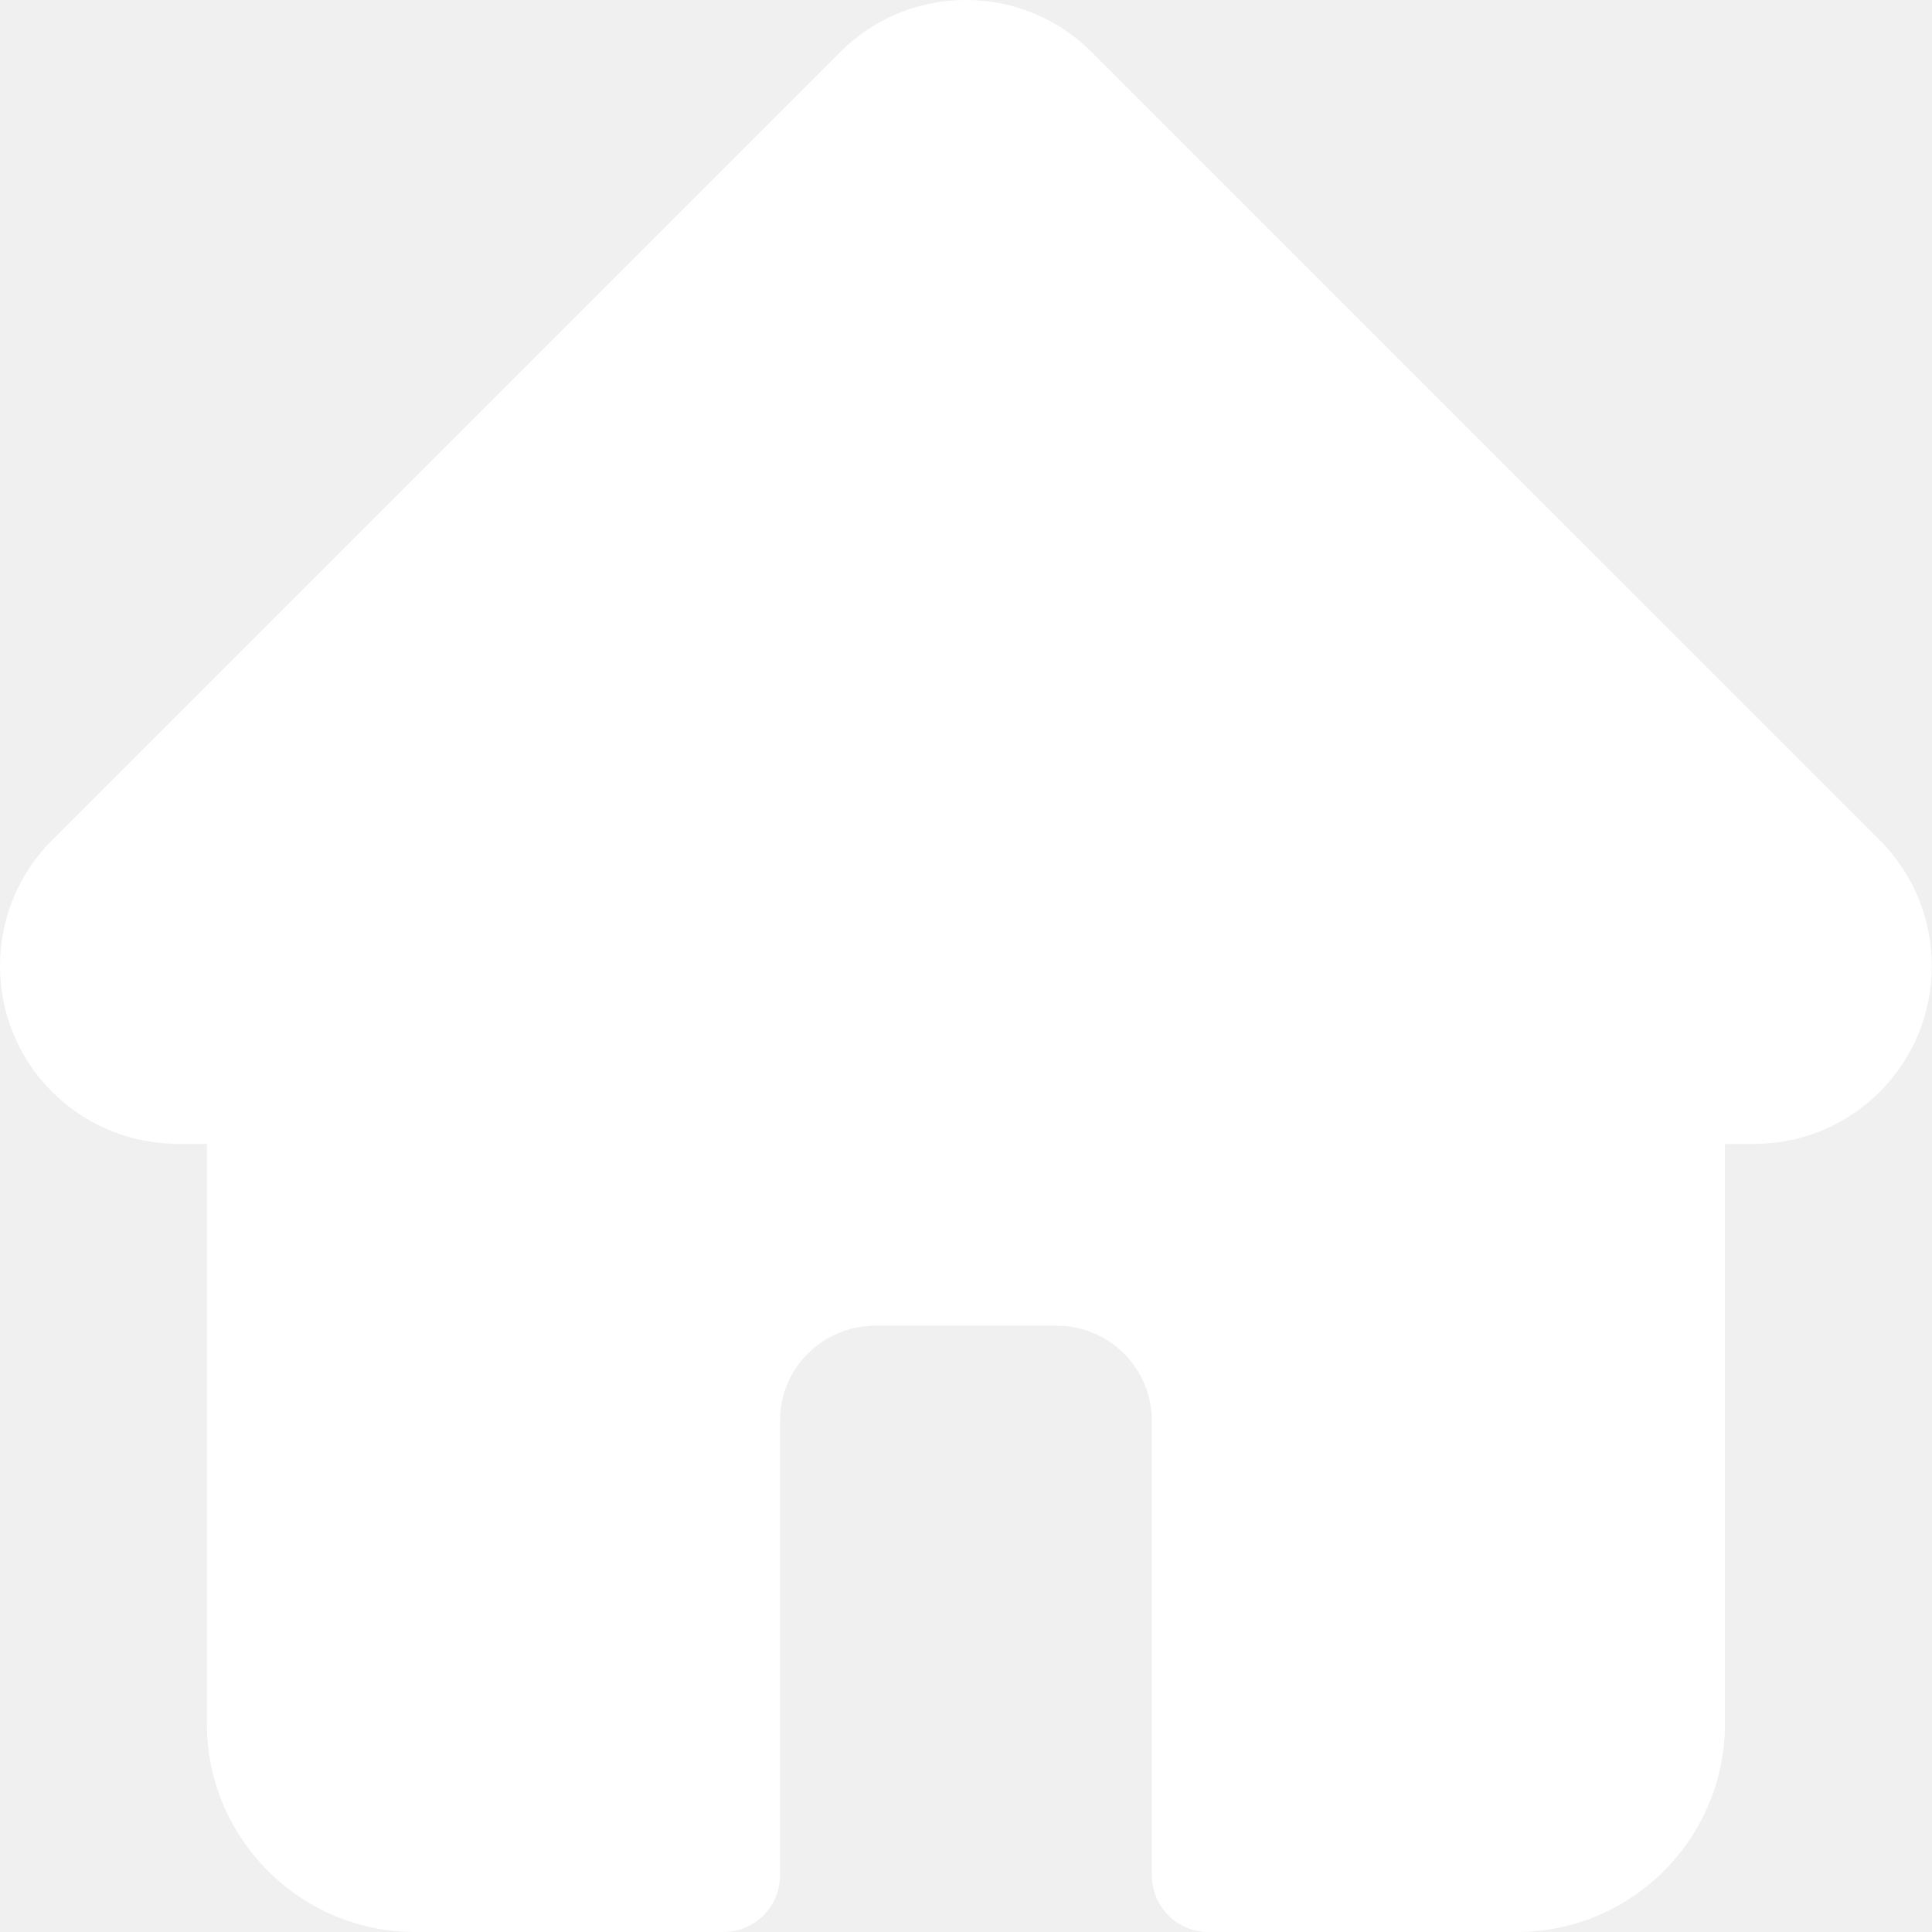
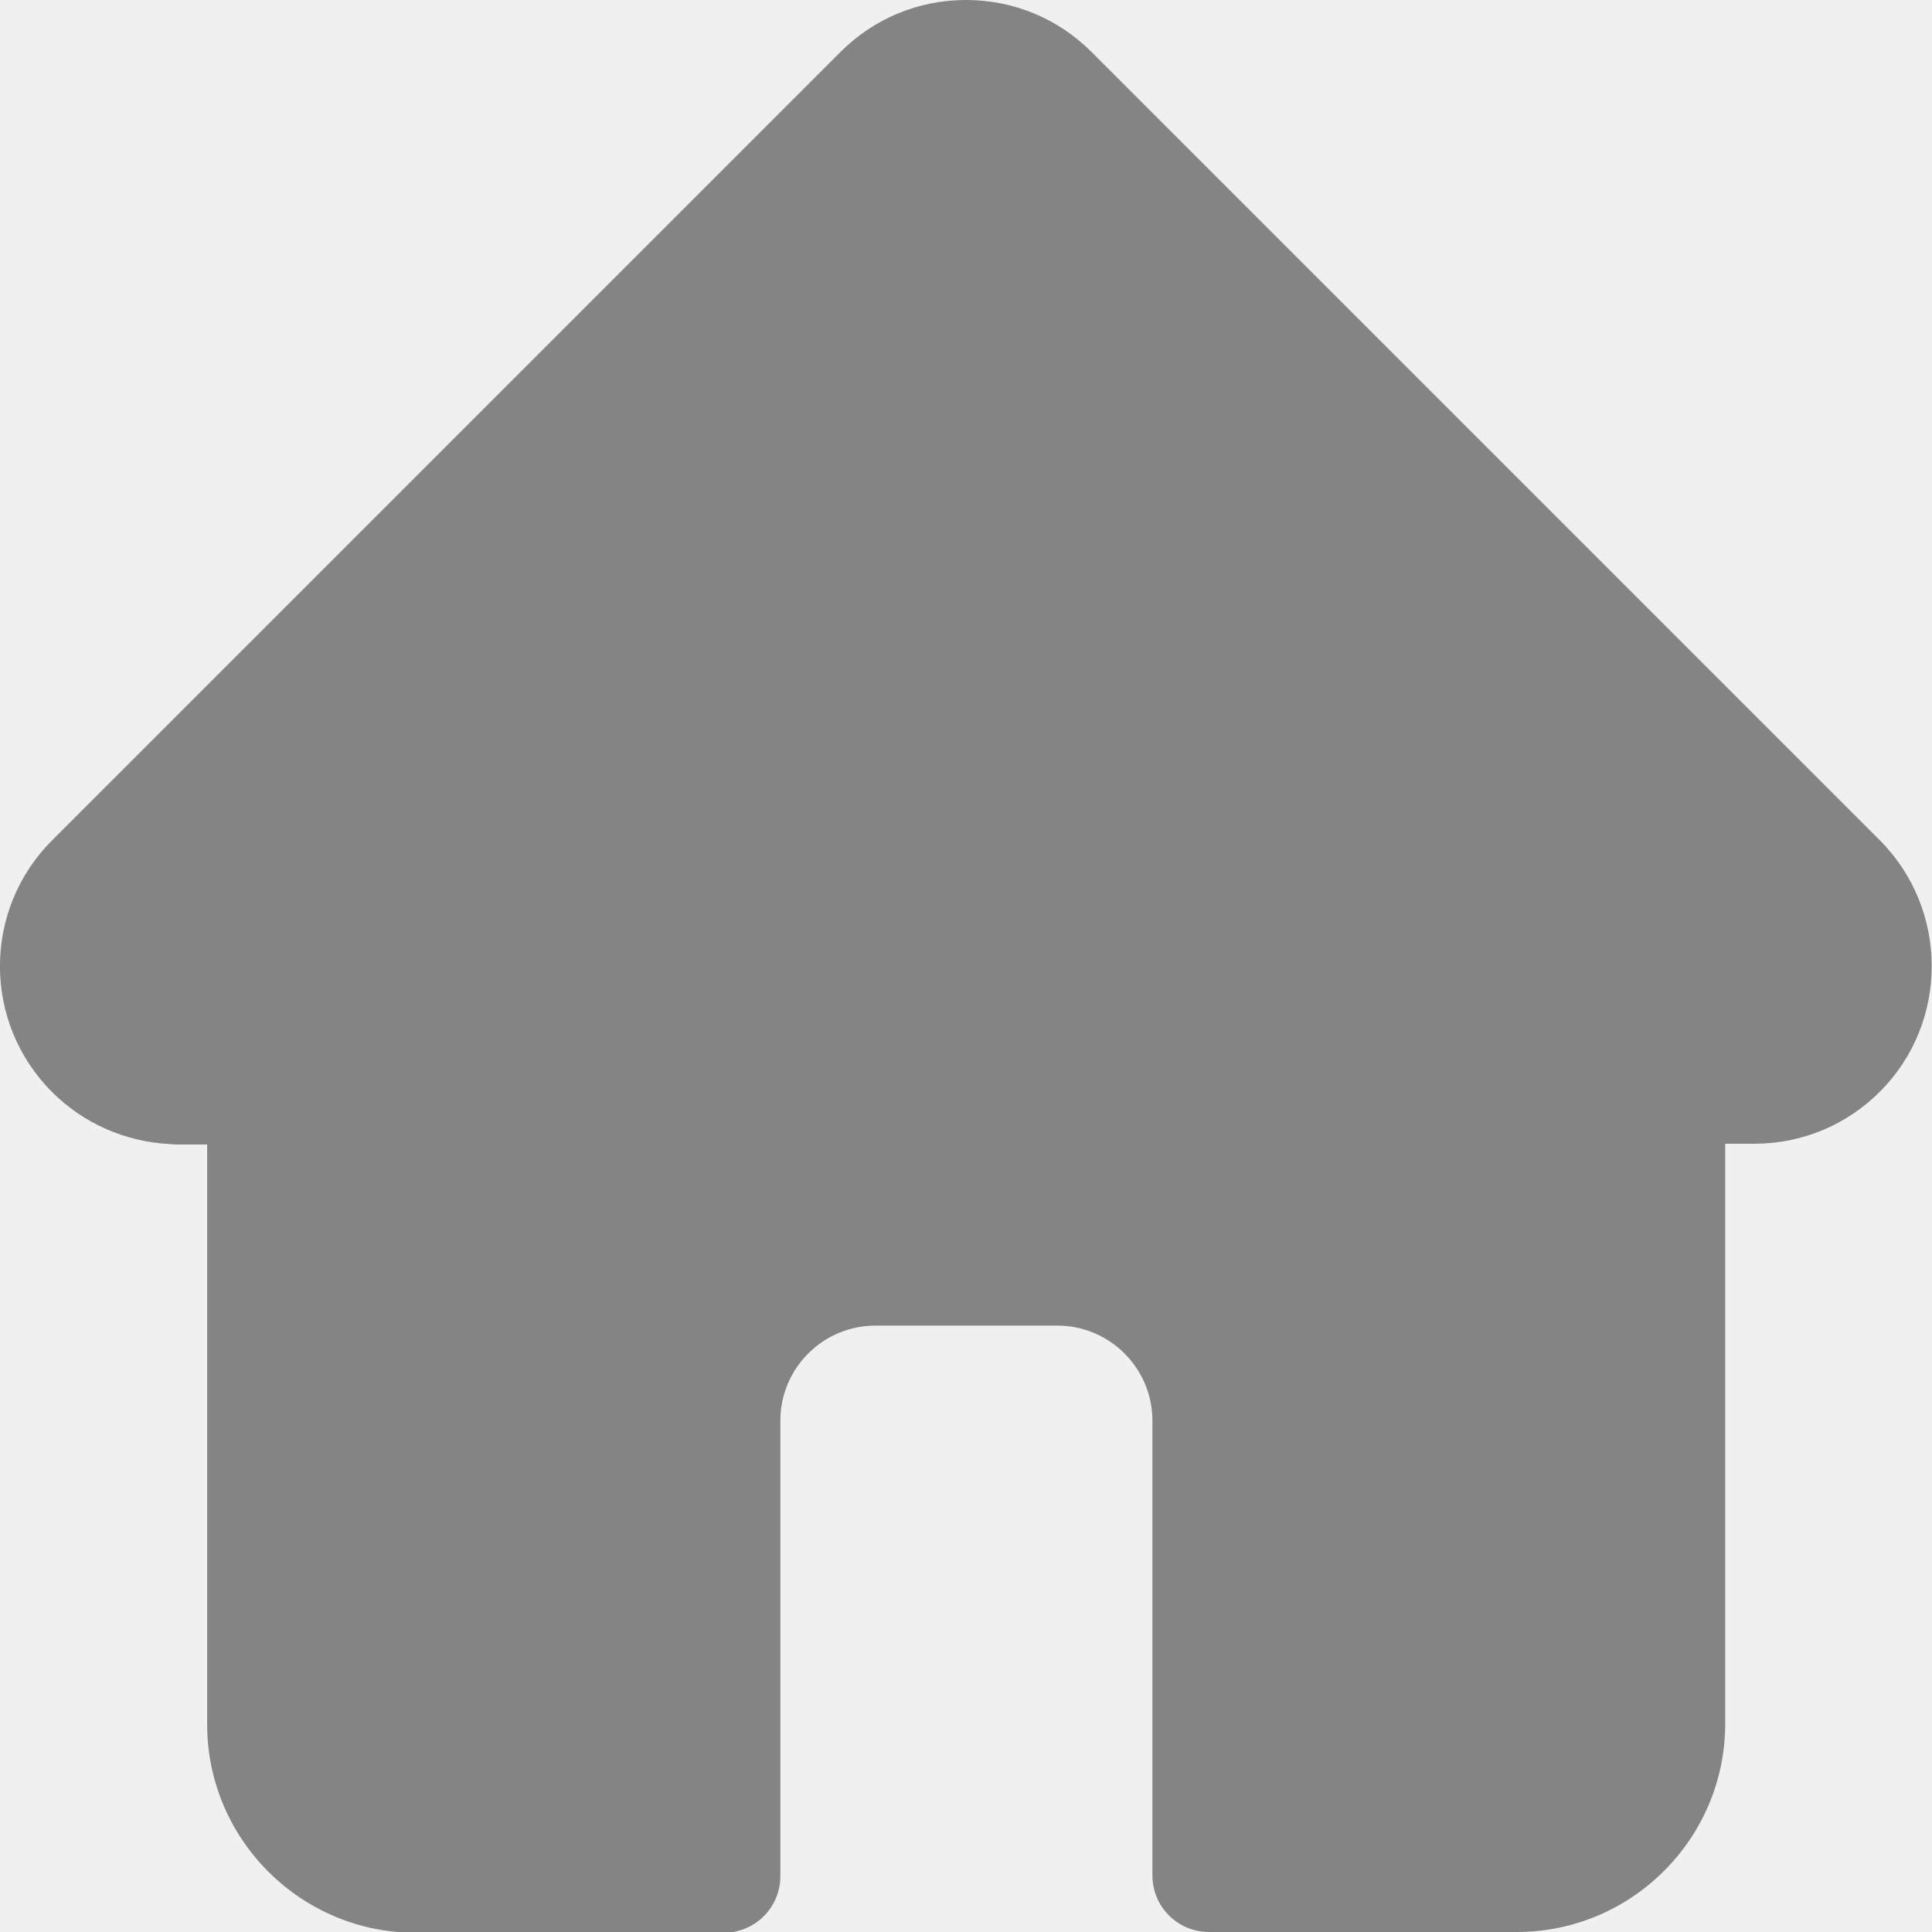
<svg xmlns="http://www.w3.org/2000/svg" version="1.1" id="Camada_1" x="0px" y="0px" viewBox="0 0 512 512" style="enable-background:new 0 0 512 512;" xml:space="preserve">
  <style type="text/css">
- 	.st0{fill:#FFFFFF;}
+ 	.st0{fill:#848484;}
</style>
-   <path class="st0" d="M498.2,222.7c-0.01-0.01-0.02-0.02-0.04-0.04L289.3,13.81C280.4,4.91,268.57,0,255.98,0s-24.43,4.9-33.33,13.81  L13.9,222.55c-0.07,0.07-0.14,0.14-0.21,0.21c-18.28,18.39-18.25,48.22,0.09,66.56c8.38,8.38,19.45,13.24,31.28,13.75  c0.48,0.05,0.96,0.07,1.45,0.07h8.32v153.7C54.83,487.25,79.58,512,110,512h81.71c8.28,0,15-6.71,15-15V376.5  c0-13.88,11.29-25.17,25.17-25.17h48.2c13.88,0,25.17,11.29,25.17,25.17V497c0,8.29,6.71,15,15,15h81.71  c30.42,0,55.17-24.75,55.17-55.16v-153.7h7.72c12.59,0,24.42-4.9,33.33-13.81C516.53,270.96,516.54,241.08,498.2,222.7z" />
+   <path class="st0" d="M498.2,222.7C498.2,222.7,498.2,222.7,498.2,222.7L289.3,13.8C280.4,4.9,268.6,0,256,0s-24.4,4.9-33.3,13.8  L13.9,222.6c-0.1,0.1-0.1,0.1-0.2,0.2c-18.3,18.4-18.3,48.2,0.1,66.6c8.4,8.4,19.5,13.2,31.3,13.8c0.5,0,1,0.1,1.5,0.1h8.3v153.7  c0,30.4,24.8,55.2,55.2,55.2h81.7c8.3,0,15-6.7,15-15V376.5c0-13.9,11.3-25.2,25.2-25.2h48.2c13.9,0,25.2,11.3,25.2,25.2V497  c0,8.3,6.7,15,15,15H402c30.4,0,55.2-24.8,55.2-55.2V303.1h7.7c12.6,0,24.4-4.9,33.3-13.8C516.5,271,516.5,241.1,498.2,222.7z" />
</svg>
